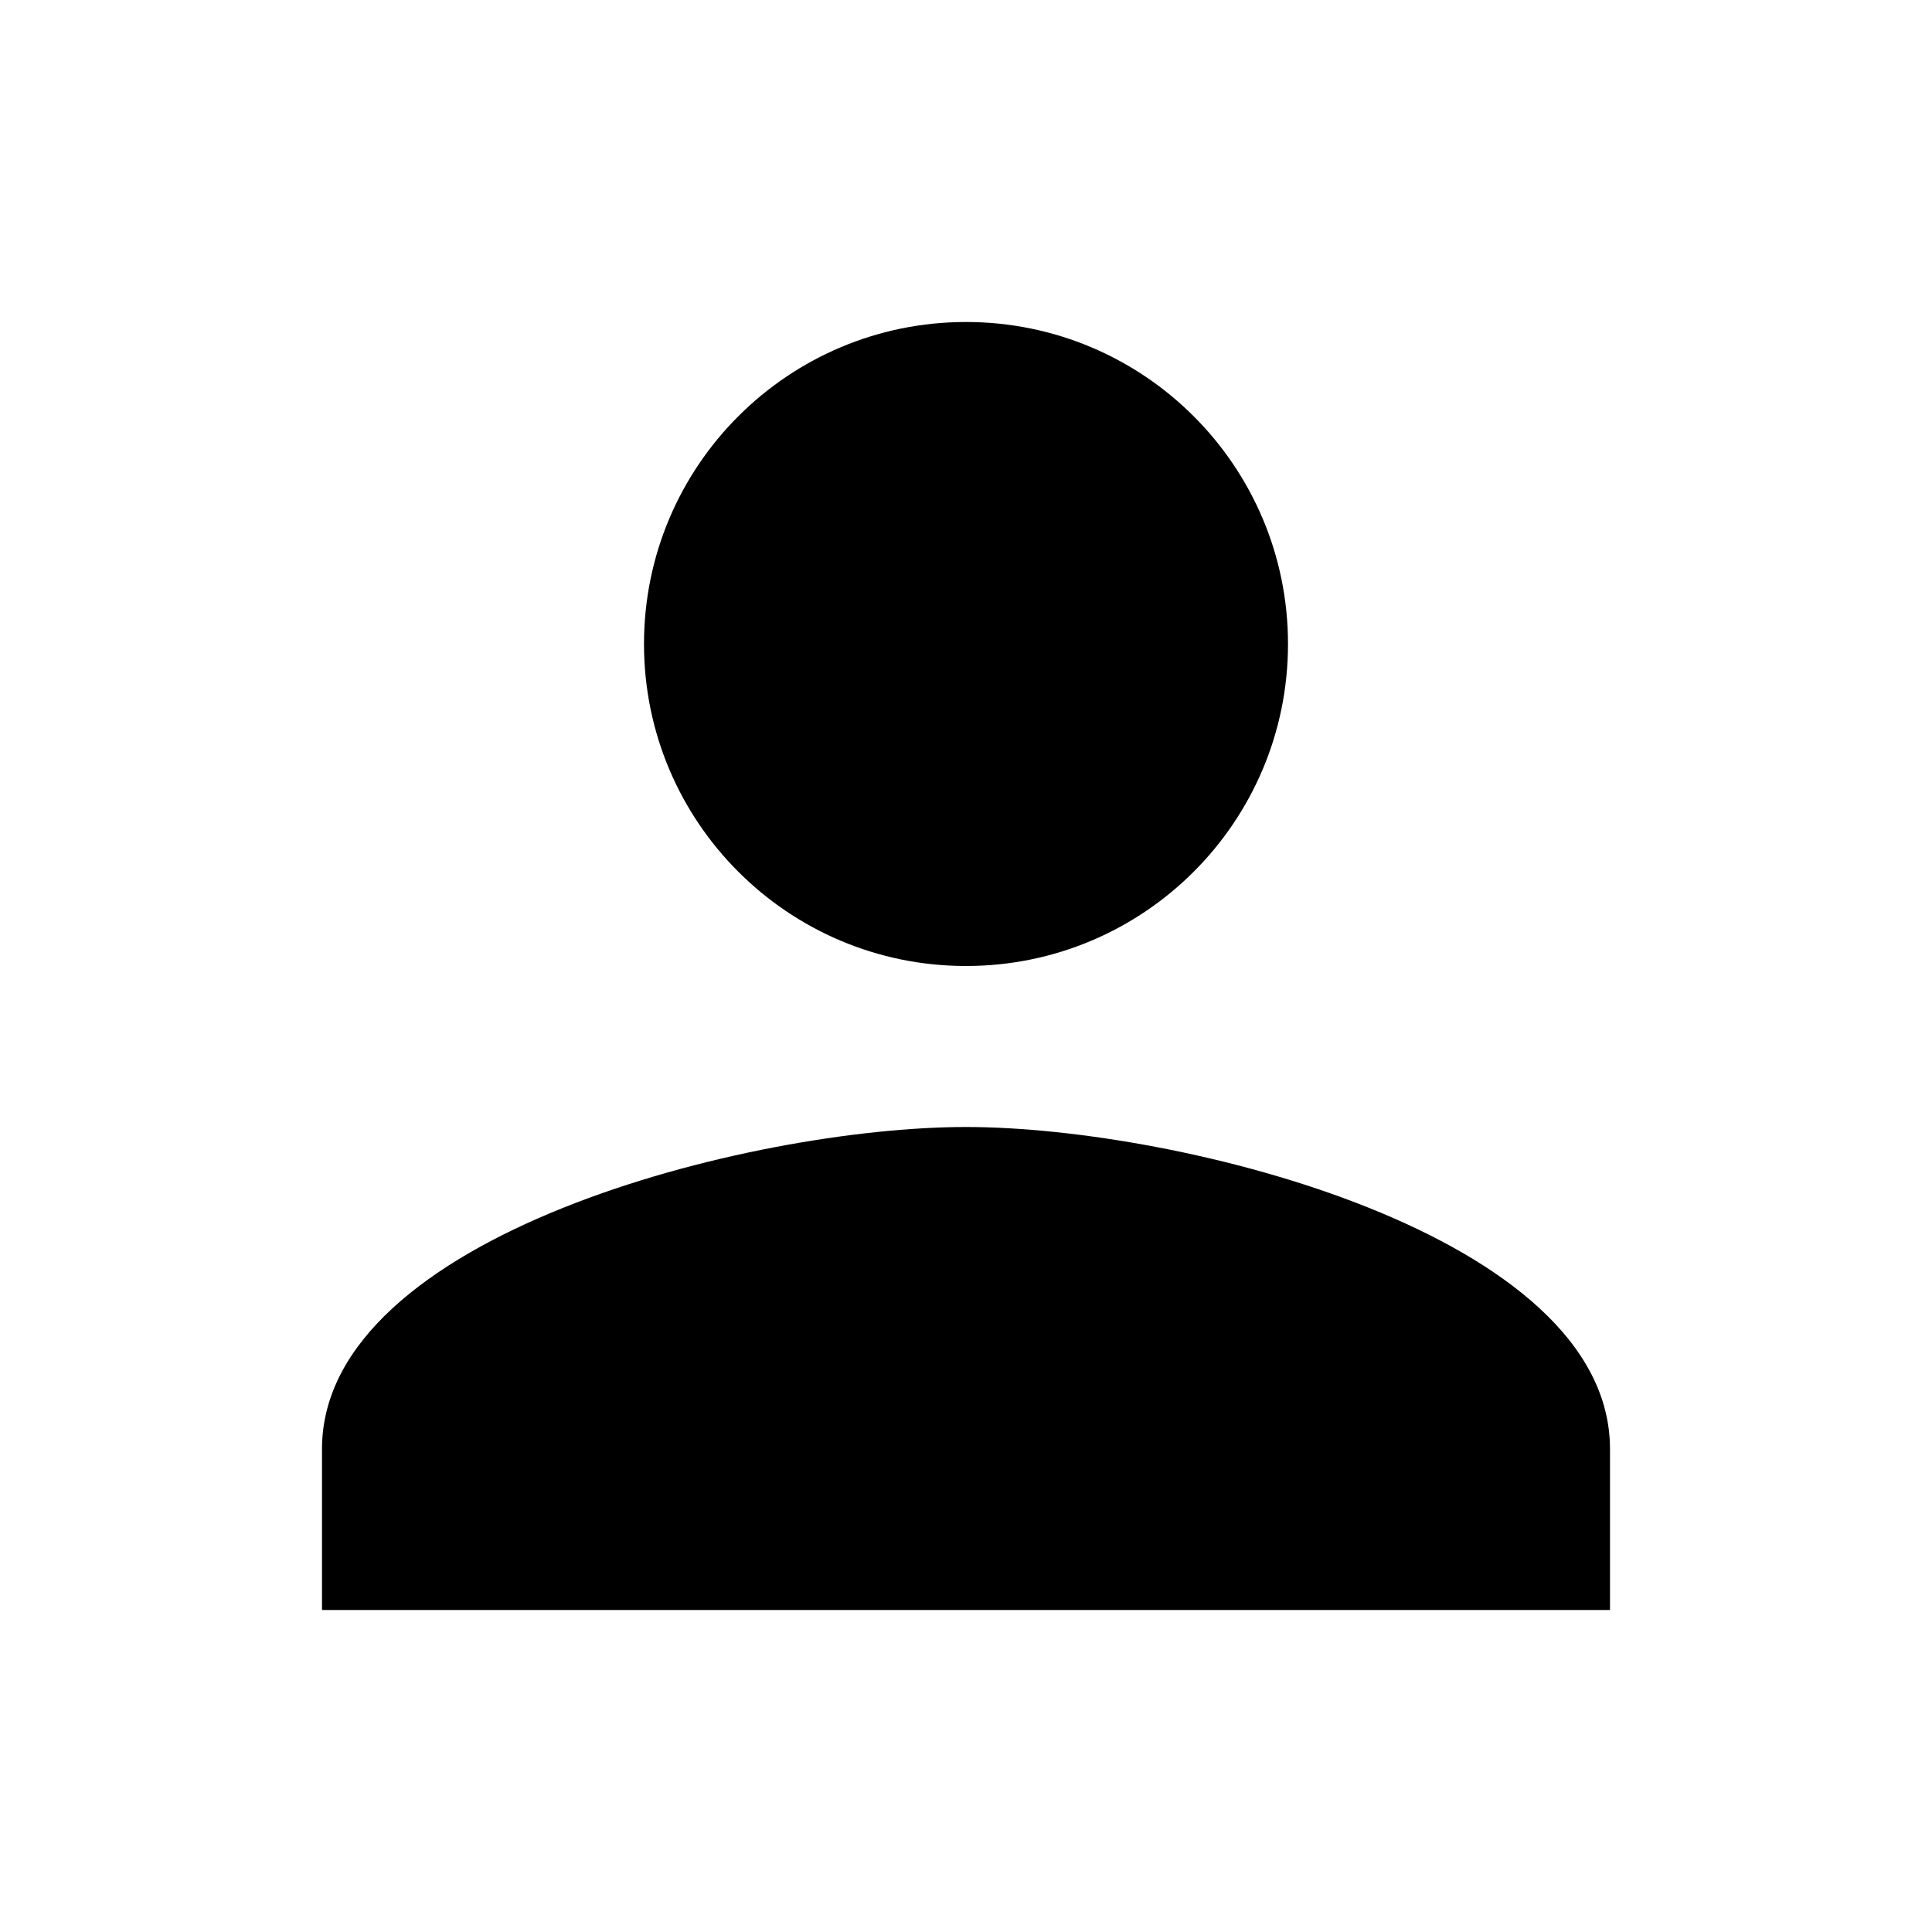
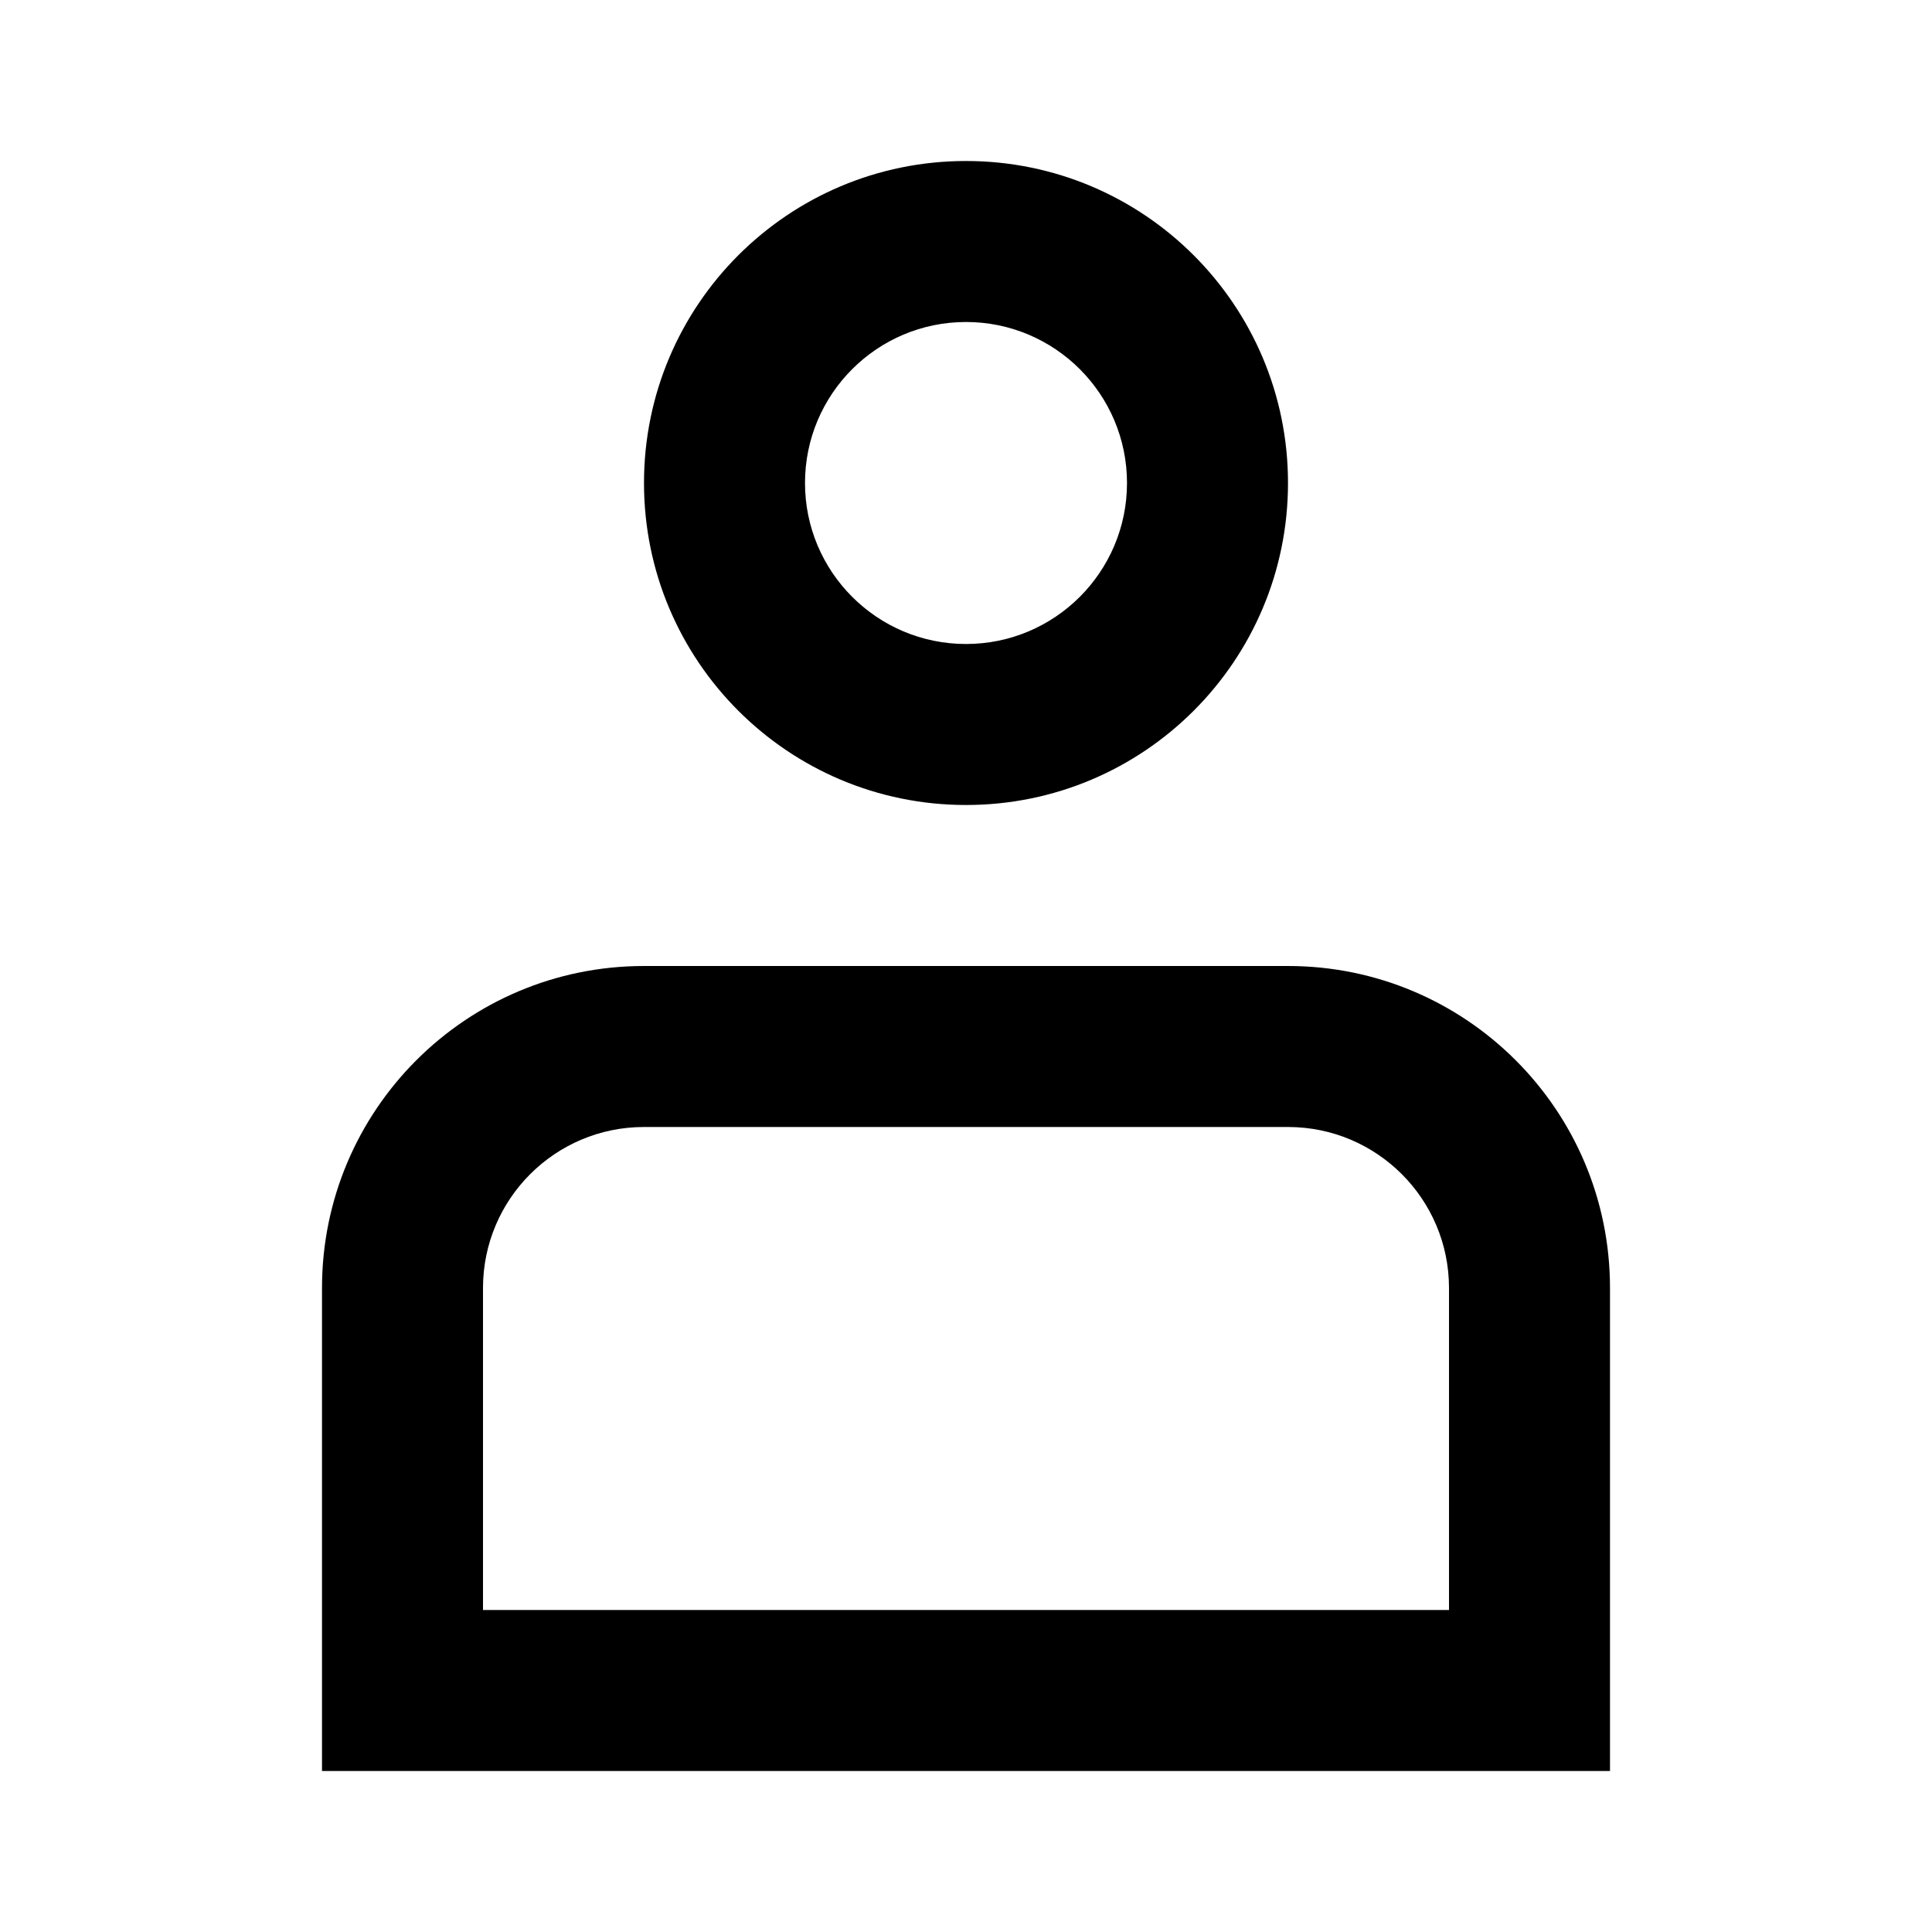
<svg xmlns="http://www.w3.org/2000/svg" width="12" height="12" viewBox="0 0 12 12" fill="none">
-   <path d="M6 6C7.105 6 8 5.105 8 4C8 2.895 7.105 2 6 2C4.895 2 4 2.895 4 4C4 5.105 4.895 6 6 6ZM6 7C4.665 7 2 7.67 2 9V10H10V9C10 7.67 7.335 7 6 7Z" fill="currentColor" />
+   <path fill-rule="evenodd" clip-rule="evenodd" d="M8 3C8 4.105 7.105 5 6 5C4.895 5 4 4.105 4 3C4 1.895 4.895 1 6 1C7.105 1 8 1.895 8 3ZM7 3C7 3.552 6.552 4 6 4C5.448 4 5 3.552 5 3C5 2.448 5.448 2 6 2C6.552 2 7 2.448 7 3ZM2 11V8C2 6.895 2.895 6 4 6H8C9.105 6 10 6.895 10 8V11H2ZM3 10V8C3 7.448 3.448 7 4 7H8C8.552 7 9 7.448 9 8V10H3Z" fill="currentColor" />
</svg>
